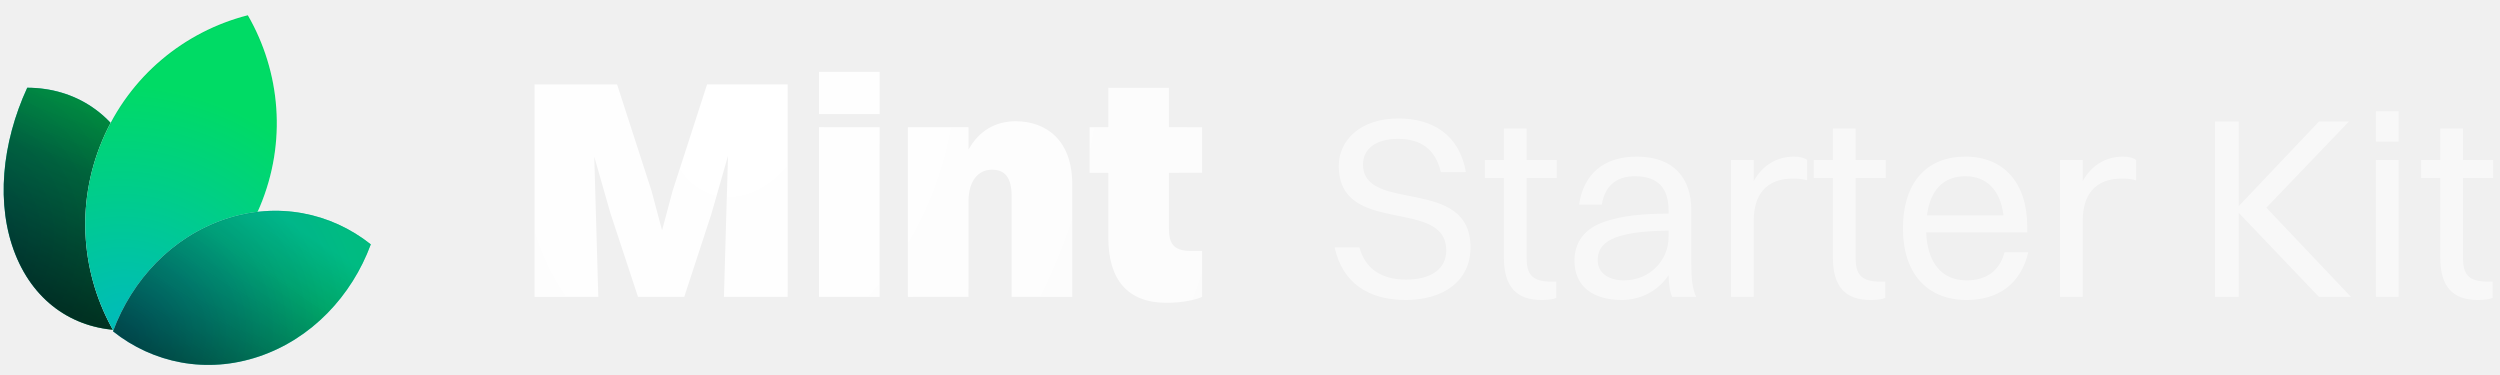
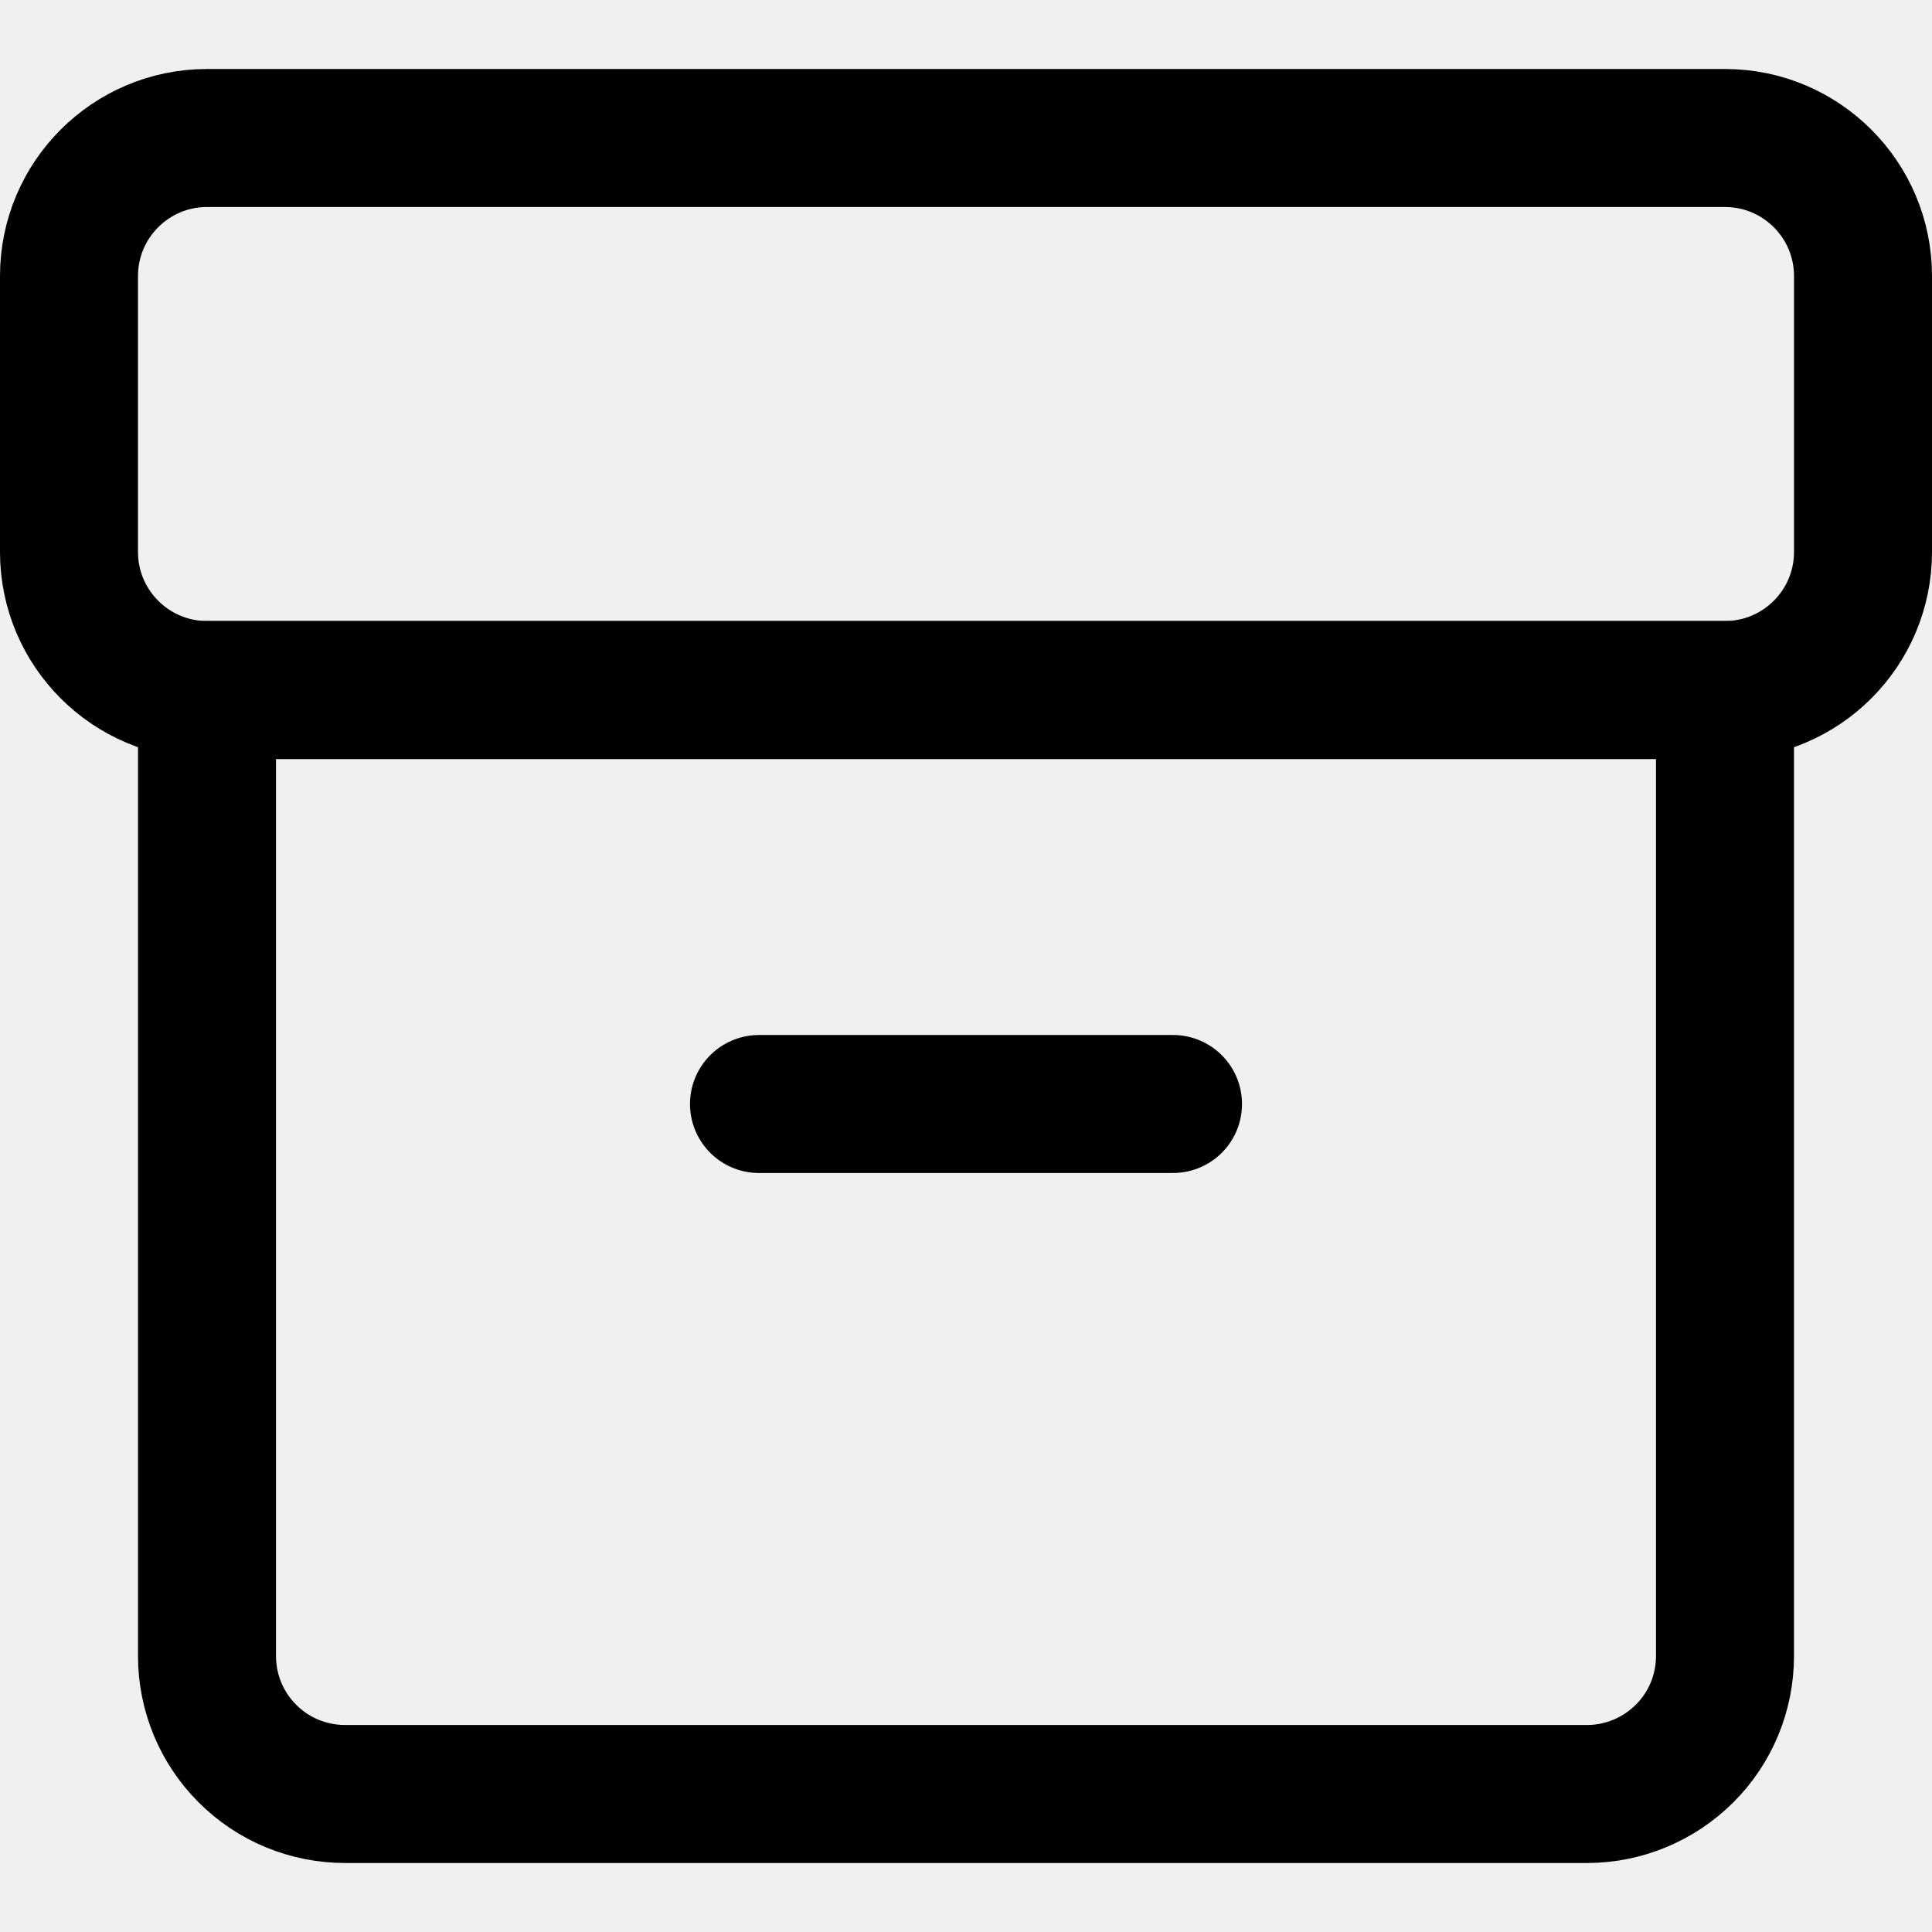
- <svg xmlns="http://www.w3.org/2000/svg" width="160" height="24" viewBox="0 0 160 24" fill="none">
-   <path d="M7.953 21.139C4.896 21.13 2.255 19.458 0.987 16.29C-0.28 13.121 0.109 9.163 1.744 5.615C4.801 5.624 7.442 7.296 8.71 10.465C9.977 13.633 9.588 17.591 7.953 21.139Z" fill="white" />
-   <path d="M7.953 21.139C4.896 21.13 2.255 19.458 0.987 16.29C-0.28 13.121 0.109 9.163 1.744 5.615C4.801 5.624 7.442 7.296 8.71 10.465C9.977 13.633 9.588 17.591 7.953 21.139Z" fill="url(#paint0_radial_115_109)" />
-   <path d="M7.953 21.139C4.896 21.13 2.255 19.458 0.987 16.29C-0.28 13.121 0.109 9.163 1.744 5.615C4.801 5.624 7.442 7.296 8.71 10.465C9.977 13.633 9.588 17.591 7.953 21.139Z" fill="black" fill-opacity="0.5" style="mix-blend-mode:hard-light" />
-   <path d="M7.953 21.139C4.896 21.13 2.255 19.458 0.987 16.29C-0.28 13.121 0.109 9.163 1.744 5.615C4.801 5.624 7.442 7.296 8.71 10.465C9.977 13.633 9.588 17.591 7.953 21.139Z" fill="url(#paint1_linear_115_109)" fill-opacity="0.5" style="mix-blend-mode:hard-light" />
-   <path d="M7.935 21.111C4.897 21.096 2.274 19.431 1.013 16.279C-0.248 13.124 0.136 9.182 1.762 5.643C4.8 5.659 7.423 7.324 8.684 10.476C9.945 13.63 9.561 17.572 7.935 21.111Z" stroke="url(#paint2_linear_115_109)" stroke-opacity="0.05" stroke-width="0.056" />
-   <path d="M7.31 21.257C11.354 20.221 14.884 17.375 16.628 13.236C18.373 9.097 17.945 4.587 15.86 0.976C11.816 2.012 8.287 4.858 6.542 8.998C4.797 13.137 5.225 17.646 7.31 21.257Z" fill="white" />
-   <path d="M7.31 21.257C11.354 20.221 14.884 17.375 16.628 13.236C18.373 9.097 17.945 4.587 15.86 0.976C11.816 2.012 8.287 4.858 6.542 8.998C4.797 13.137 5.225 17.646 7.31 21.257Z" fill="url(#paint3_radial_115_109)" />
-   <path d="M16.602 13.225C14.864 17.349 11.351 20.187 7.324 21.225C5.253 17.624 4.829 13.132 6.568 9.009C8.306 4.885 11.819 2.047 15.846 1.009C17.918 4.61 18.341 9.101 16.602 13.225Z" stroke="url(#paint4_linear_115_109)" stroke-opacity="0.05" stroke-width="0.056" />
-   <path d="M7.234 21.207C9.789 23.237 13.21 23.951 16.577 22.814C19.944 21.677 22.506 18.945 23.73 15.638C21.175 13.608 17.754 12.894 14.387 14.031C11.02 15.168 8.458 17.901 7.234 21.207Z" fill="white" />
-   <path d="M7.234 21.207C9.789 23.237 13.21 23.951 16.577 22.814C19.944 21.677 22.506 18.945 23.73 15.638C21.175 13.608 17.754 12.894 14.387 14.031C11.02 15.168 8.458 17.901 7.234 21.207Z" fill="url(#paint5_radial_115_109)" />
-   <path d="M7.234 21.207C9.789 23.237 13.21 23.951 16.577 22.814C19.944 21.677 22.506 18.945 23.73 15.638C21.175 13.608 17.754 12.894 14.387 14.031C11.02 15.168 8.458 17.901 7.234 21.207Z" fill="black" fill-opacity="0.2" style="mix-blend-mode:hard-light" />
-   <path d="M7.234 21.207C9.789 23.237 13.21 23.951 16.577 22.814C19.944 21.677 22.506 18.945 23.73 15.638C21.175 13.608 17.754 12.894 14.387 14.031C11.02 15.168 8.458 17.901 7.234 21.207Z" fill="url(#paint6_linear_115_109)" fill-opacity="0.5" style="mix-blend-mode:hard-light" />
-   <path d="M16.568 22.787C13.218 23.918 9.814 23.212 7.267 21.198C8.492 17.907 11.044 15.189 14.396 14.058C17.747 12.927 21.15 13.633 23.697 15.648C22.472 18.938 19.92 21.656 16.568 22.787Z" stroke="url(#paint7_linear_115_109)" stroke-opacity="0.05" stroke-width="0.056" />
-   <path d="M34.212 19V5.4H39.492L41.692 12.2L42.372 14.74L43.052 12.2L45.252 5.4H50.412V19H46.332L46.592 9.98L45.532 13.68L43.792 19H40.832L39.052 13.6L38.032 10.02L38.292 19H34.212ZM52.416 7.3V4.6H56.295V7.3H52.416ZM52.416 19V8.14H56.295V19H52.416ZM58.104 19V8.14H61.984V9.58C62.664 8.34 63.744 7.76 65.004 7.76C66.964 7.76 68.624 8.98 68.624 11.78V19H64.744V12.56C64.744 11.34 64.304 10.86 63.484 10.86C62.604 10.86 61.984 11.58 61.984 12.88V19H58.104ZM70.933 15.22V11.06H69.733V8.14H70.933V5.62H74.813V8.14H76.933V11.06H74.813V14.6C74.813 15.5 75.033 16.06 76.213 16.06H76.933V19C76.493 19.2 75.673 19.38 74.653 19.38C72.153 19.38 70.933 17.88 70.933 15.22Z" fill="url(#paint8_radial_115_109)" />
-   <path d="M87.232 10.519C87.232 13.687 94.112 11.229 94.112 15.832C94.112 17.994 92.364 19.198 89.971 19.198C87.562 19.198 85.912 18.093 85.417 15.832H87.001C87.364 17.169 88.371 17.895 89.987 17.895C91.671 17.895 92.561 17.152 92.561 16.03C92.561 12.598 85.681 15.155 85.681 10.618C85.681 9.001 87.034 7.582 89.509 7.582C91.671 7.582 93.403 8.621 93.816 11.014H92.215C91.868 9.529 90.912 8.886 89.476 8.886C88.057 8.886 87.232 9.529 87.232 10.519ZM96.25 16.476V11.393H95.029V10.239H96.25V8.226H97.702V10.239H99.632V11.393H97.702V16.476C97.702 17.532 98.015 18.026 99.302 18.026H99.599V19.066C99.434 19.148 99.071 19.198 98.659 19.198C97.025 19.198 96.25 18.323 96.25 16.476ZM102.516 13.093H101.064C101.345 11.162 102.615 10.024 104.76 10.024C107.103 10.024 108.242 11.393 108.242 13.44V16.888C108.242 17.895 108.324 18.521 108.555 19H107.021C106.856 18.654 106.806 18.142 106.79 17.614C106.047 18.72 104.859 19.198 103.803 19.198C101.988 19.198 100.767 18.357 100.767 16.69C100.767 15.486 101.427 14.611 102.714 14.182C103.902 13.786 105.107 13.687 106.79 13.671V13.473C106.79 12.053 106.13 11.278 104.628 11.278C103.374 11.278 102.698 11.971 102.516 13.093ZM102.252 16.657C102.252 17.465 102.929 17.944 103.952 17.944C105.569 17.944 106.79 16.674 106.79 15.172V14.759C103.061 14.793 102.252 15.585 102.252 16.657ZM110.787 19V10.239H112.239V11.591C112.833 10.519 113.774 10.024 114.83 10.024C115.176 10.024 115.49 10.107 115.655 10.239V11.542C115.407 11.46 115.094 11.427 114.747 11.427C112.998 11.427 112.239 12.515 112.239 14.1V19H110.787ZM117.305 16.476V11.393H116.084V10.239H117.305V8.226H118.757V10.239H120.688V11.393H118.757V16.476C118.757 17.532 119.071 18.026 120.358 18.026H120.655V19.066C120.49 19.148 120.127 19.198 119.714 19.198C118.081 19.198 117.305 18.323 117.305 16.476ZM129.809 16.145C129.33 18.192 127.862 19.198 125.865 19.198C123.324 19.198 121.79 17.482 121.79 14.627C121.79 11.658 123.324 10.024 125.783 10.024C128.258 10.024 129.743 11.723 129.743 14.512V14.875H123.275C123.357 16.838 124.281 17.944 125.865 17.944C127.103 17.944 127.977 17.35 128.291 16.145H129.809ZM125.783 11.278C124.38 11.278 123.539 12.152 123.324 13.786H128.225C128.027 12.169 127.152 11.278 125.783 11.278ZM131.843 19V10.239H133.295V11.591C133.889 10.519 134.829 10.024 135.885 10.024C136.232 10.024 136.545 10.107 136.71 10.239V11.542C136.463 11.46 136.149 11.427 135.803 11.427C134.054 11.427 133.295 12.515 133.295 14.1V19H131.843ZM141.763 19V7.78H143.281V13.192L148.413 7.78H150.327L145.047 13.291L150.459 19H148.413L143.281 13.621V19H141.763ZM152.06 9.067V7.12H153.512V9.067H152.06ZM152.06 19V10.239H153.512V19H152.06ZM156.178 16.476V11.393H154.957V10.239H156.178V8.226H157.63V10.239H159.56V11.393H157.63V16.476C157.63 17.532 157.943 18.026 159.23 18.026H159.527V19.066C159.362 19.148 158.999 19.198 158.587 19.198C156.953 19.198 156.178 18.323 156.178 16.476Z" fill="white" fill-opacity="0.55" />
-   <defs>
-     <radialGradient id="paint0_radial_115_109" cx="0" cy="0" r="1" gradientUnits="userSpaceOnUse" gradientTransform="translate(-3.00503 15.023) rotate(-10.029) scale(17.9572 17.784)">
-       <stop stop-color="#00B0BB" />
-       <stop offset="1" stop-color="#00DB65" />
-     </radialGradient>
-     <linearGradient id="paint1_linear_115_109" x1="7.39" y1="4.813" x2="1.63" y2="18.689" gradientUnits="userSpaceOnUse">
-       <stop stop-color="#18E299" />
-       <stop offset="1" />
-     </linearGradient>
-     <linearGradient id="paint2_linear_115_109" x1="7.948" y1="8.016" x2="1.761" y2="18.746" gradientUnits="userSpaceOnUse">
-       <stop />
-       <stop offset="1" stop-opacity="0" />
-     </linearGradient>
-     <radialGradient id="paint3_radial_115_109" cx="0" cy="0" r="1" gradientUnits="userSpaceOnUse" gradientTransform="translate(8.11404 20.8822) rotate(-75.7542) scale(21.6246 23.7772)">
-       <stop stop-color="#00BBBB" />
-       <stop offset="0.713" stop-color="#00DB65" />
-     </radialGradient>
-     <linearGradient id="paint4_linear_115_109" x1="7.602" y1="5.871" x2="15.556" y2="16.372" gradientUnits="userSpaceOnUse">
-       <stop />
-       <stop offset="1" stop-opacity="0" />
-     </linearGradient>
-     <radialGradient id="paint5_radial_115_109" cx="0" cy="0" r="1" gradientUnits="userSpaceOnUse" gradientTransform="translate(7.84537 21.5181) rotate(-20.3525) scale(18.5603 17.32)">
-       <stop stop-color="#00B0BB" />
-       <stop offset="1" stop-color="#00DB65" />
-     </radialGradient>
-     <linearGradient id="paint6_linear_115_109" x1="16.808" y1="13.007" x2="10.041" y2="22.994" gradientUnits="userSpaceOnUse">
-       <stop stop-color="#00B1BC" />
-       <stop offset="1" />
-     </linearGradient>
-     <linearGradient id="paint7_linear_115_109" x1="16.808" y1="13.007" x2="14.169" y2="23.841" gradientUnits="userSpaceOnUse">
-       <stop />
-       <stop offset="1" stop-opacity="0" />
-     </linearGradient>
-     <radialGradient id="paint8_radial_115_109" cx="0" cy="0" r="1" gradientUnits="userSpaceOnUse" gradientTransform="translate(47.2781 7) rotate(19.0047) scale(67.5582 85.7506)">
-       <stop stop-color="white" />
-       <stop offset="1" stop-color="white" stop-opacity="0.5" />
-     </radialGradient>
-   </defs>
+ <svg xmlns="http://www.w3.org/2000/svg" fill="none" viewBox="0 0 14 14" id="Archive-Box--Streamline-Core" height="14" width="14">
+   <g id="Archive-Box--Streamline-Core">
+     <path id="Vector" stroke="#000" stroke-linecap="round" stroke-linejoin="round" d="M1.5 5h11v7c0 0.265 -0.105 0.52 -0.293 0.707S11.765 13 11.5 13h-9c-0.265 0 -0.52 -0.105 -0.707 -0.293C1.605 12.52 1.5 12.265 1.5 12V5v0Z" stroke-width="1" />
+     <path id="Vector_2" stroke="#000" stroke-linecap="round" stroke-linejoin="round" d="M13.5 4V2c0 -0.552 -0.448 -1 -1 -1l-11 0c-0.552 0 -1 0.448 -1 1v2c0 0.552 0.448 1 1 1l11 0c0.552 0 1 -0.448 1 -1Z" stroke-width="1" />
+     <path id="Vector_3" stroke="#000" stroke-linecap="round" stroke-linejoin="round" d="M5.5 8h3" stroke-width="1" />
+   </g>
</svg>
